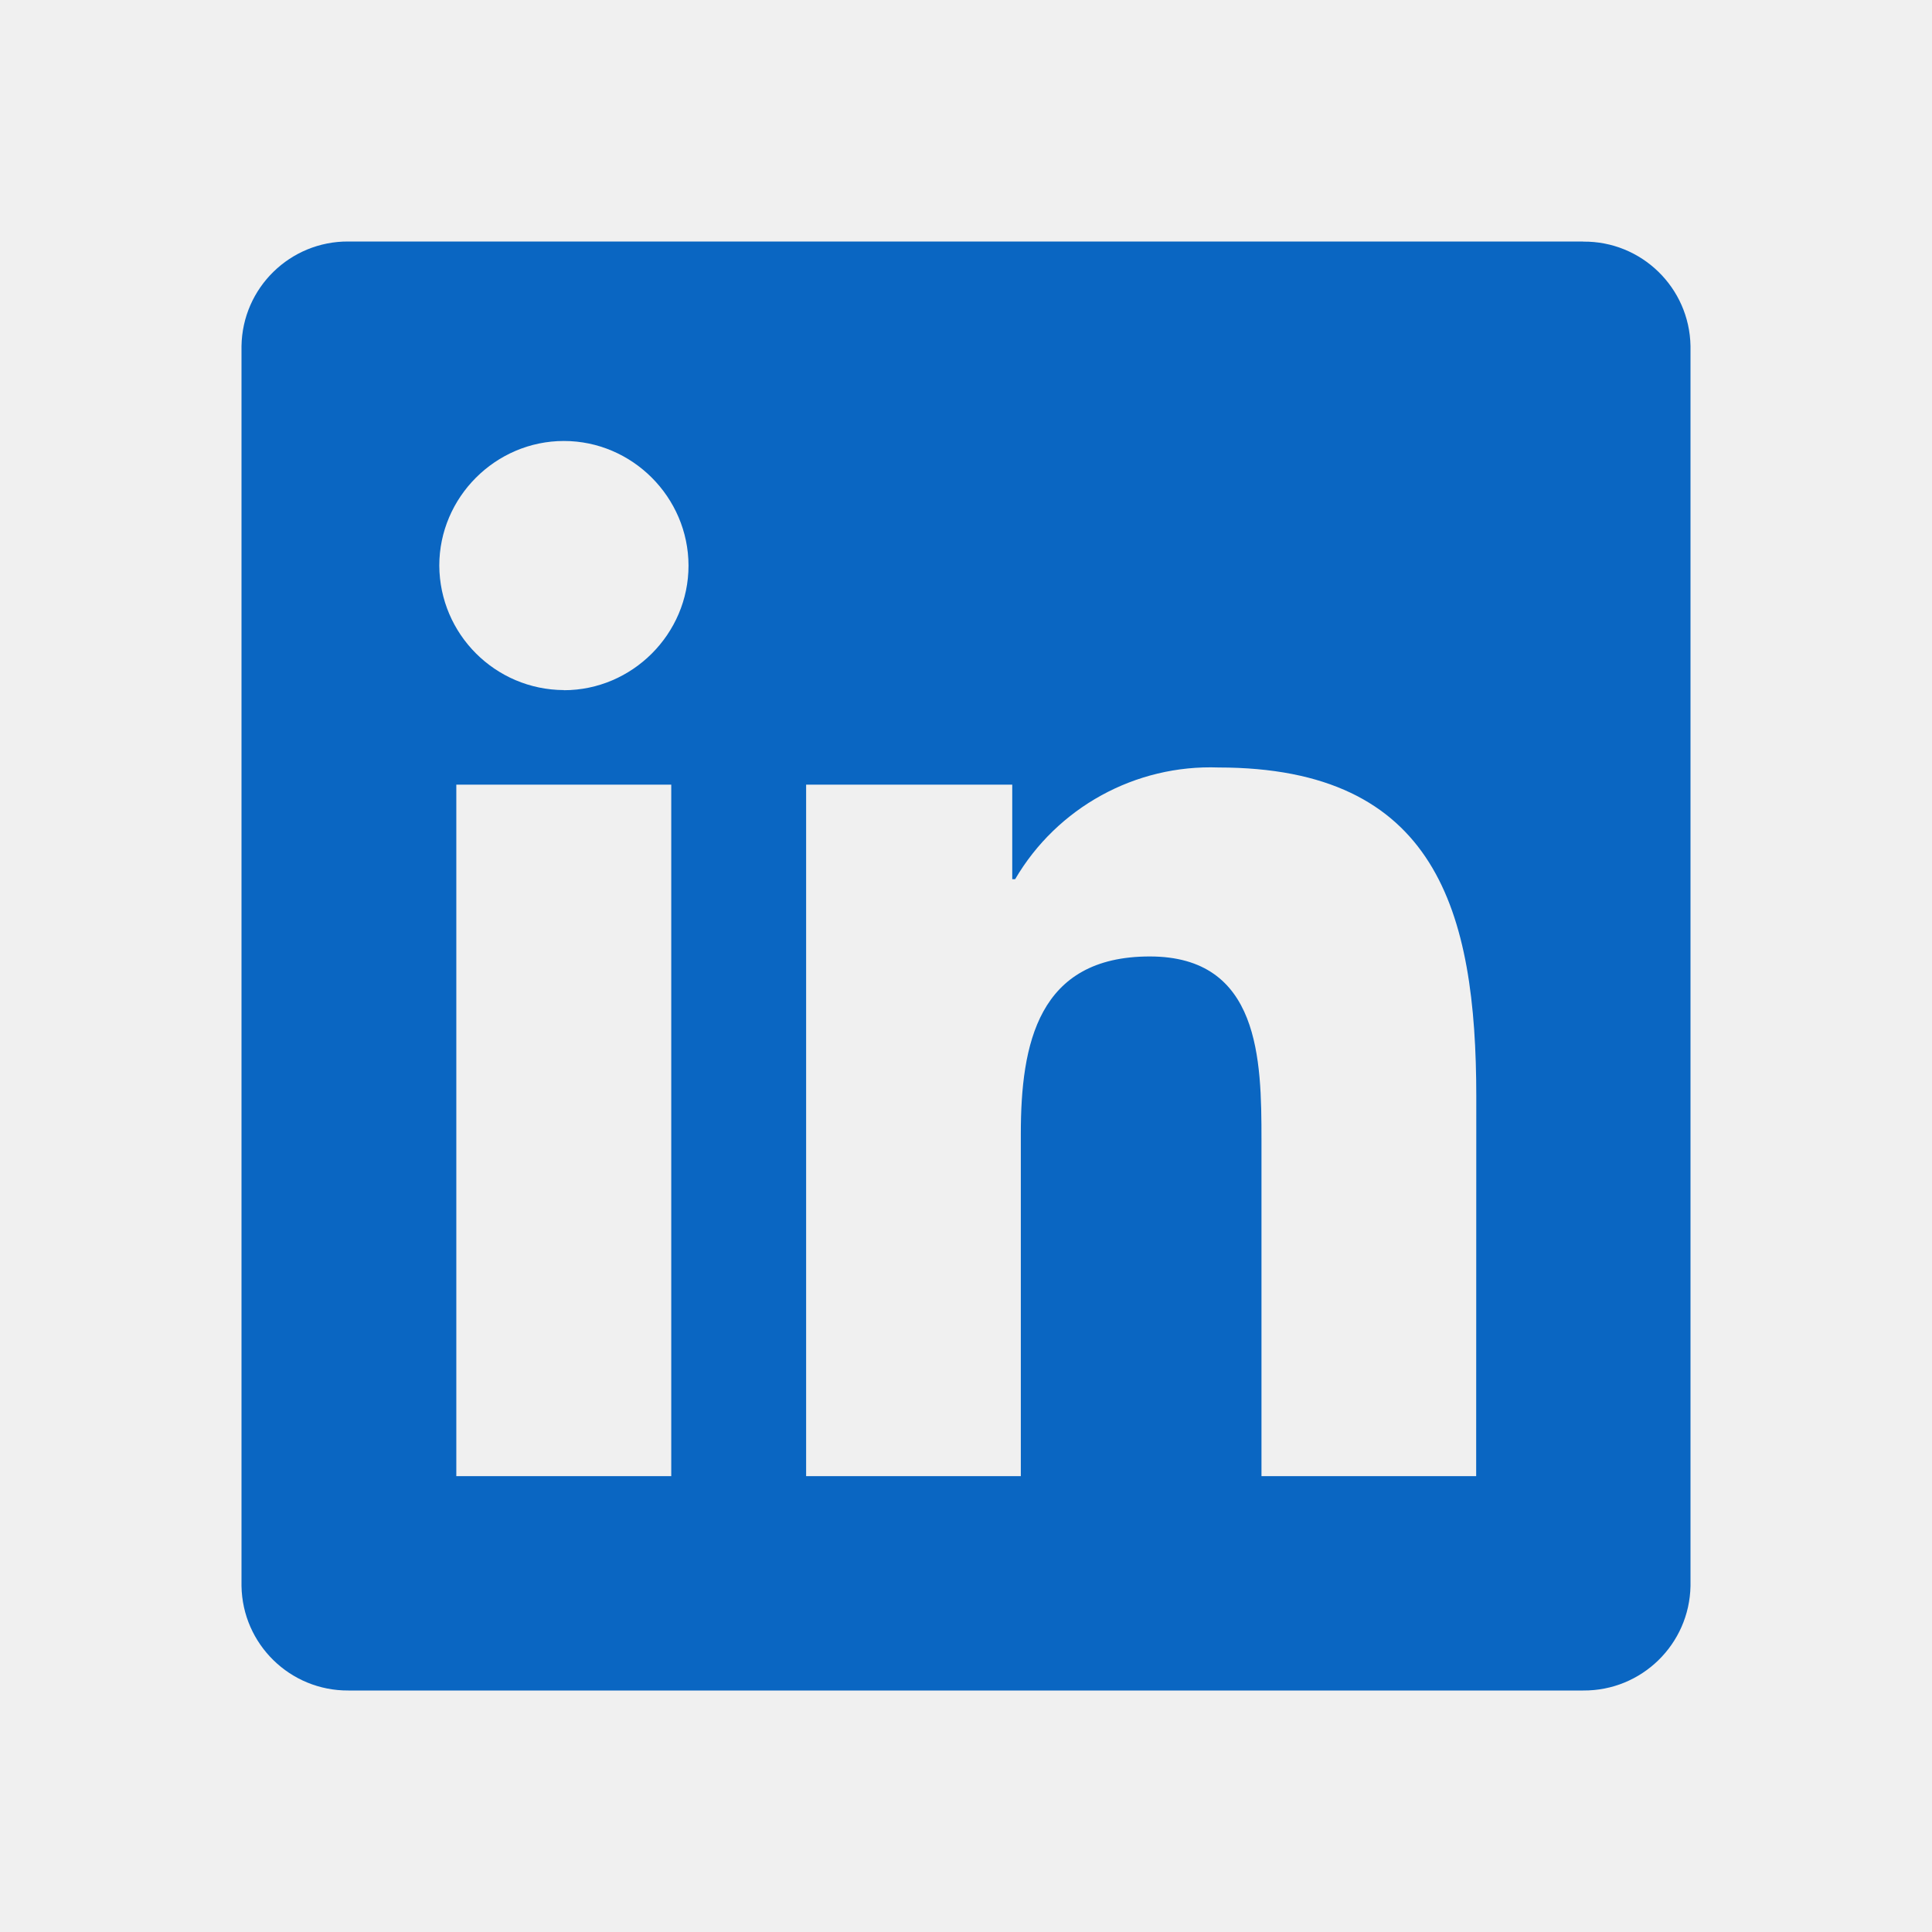
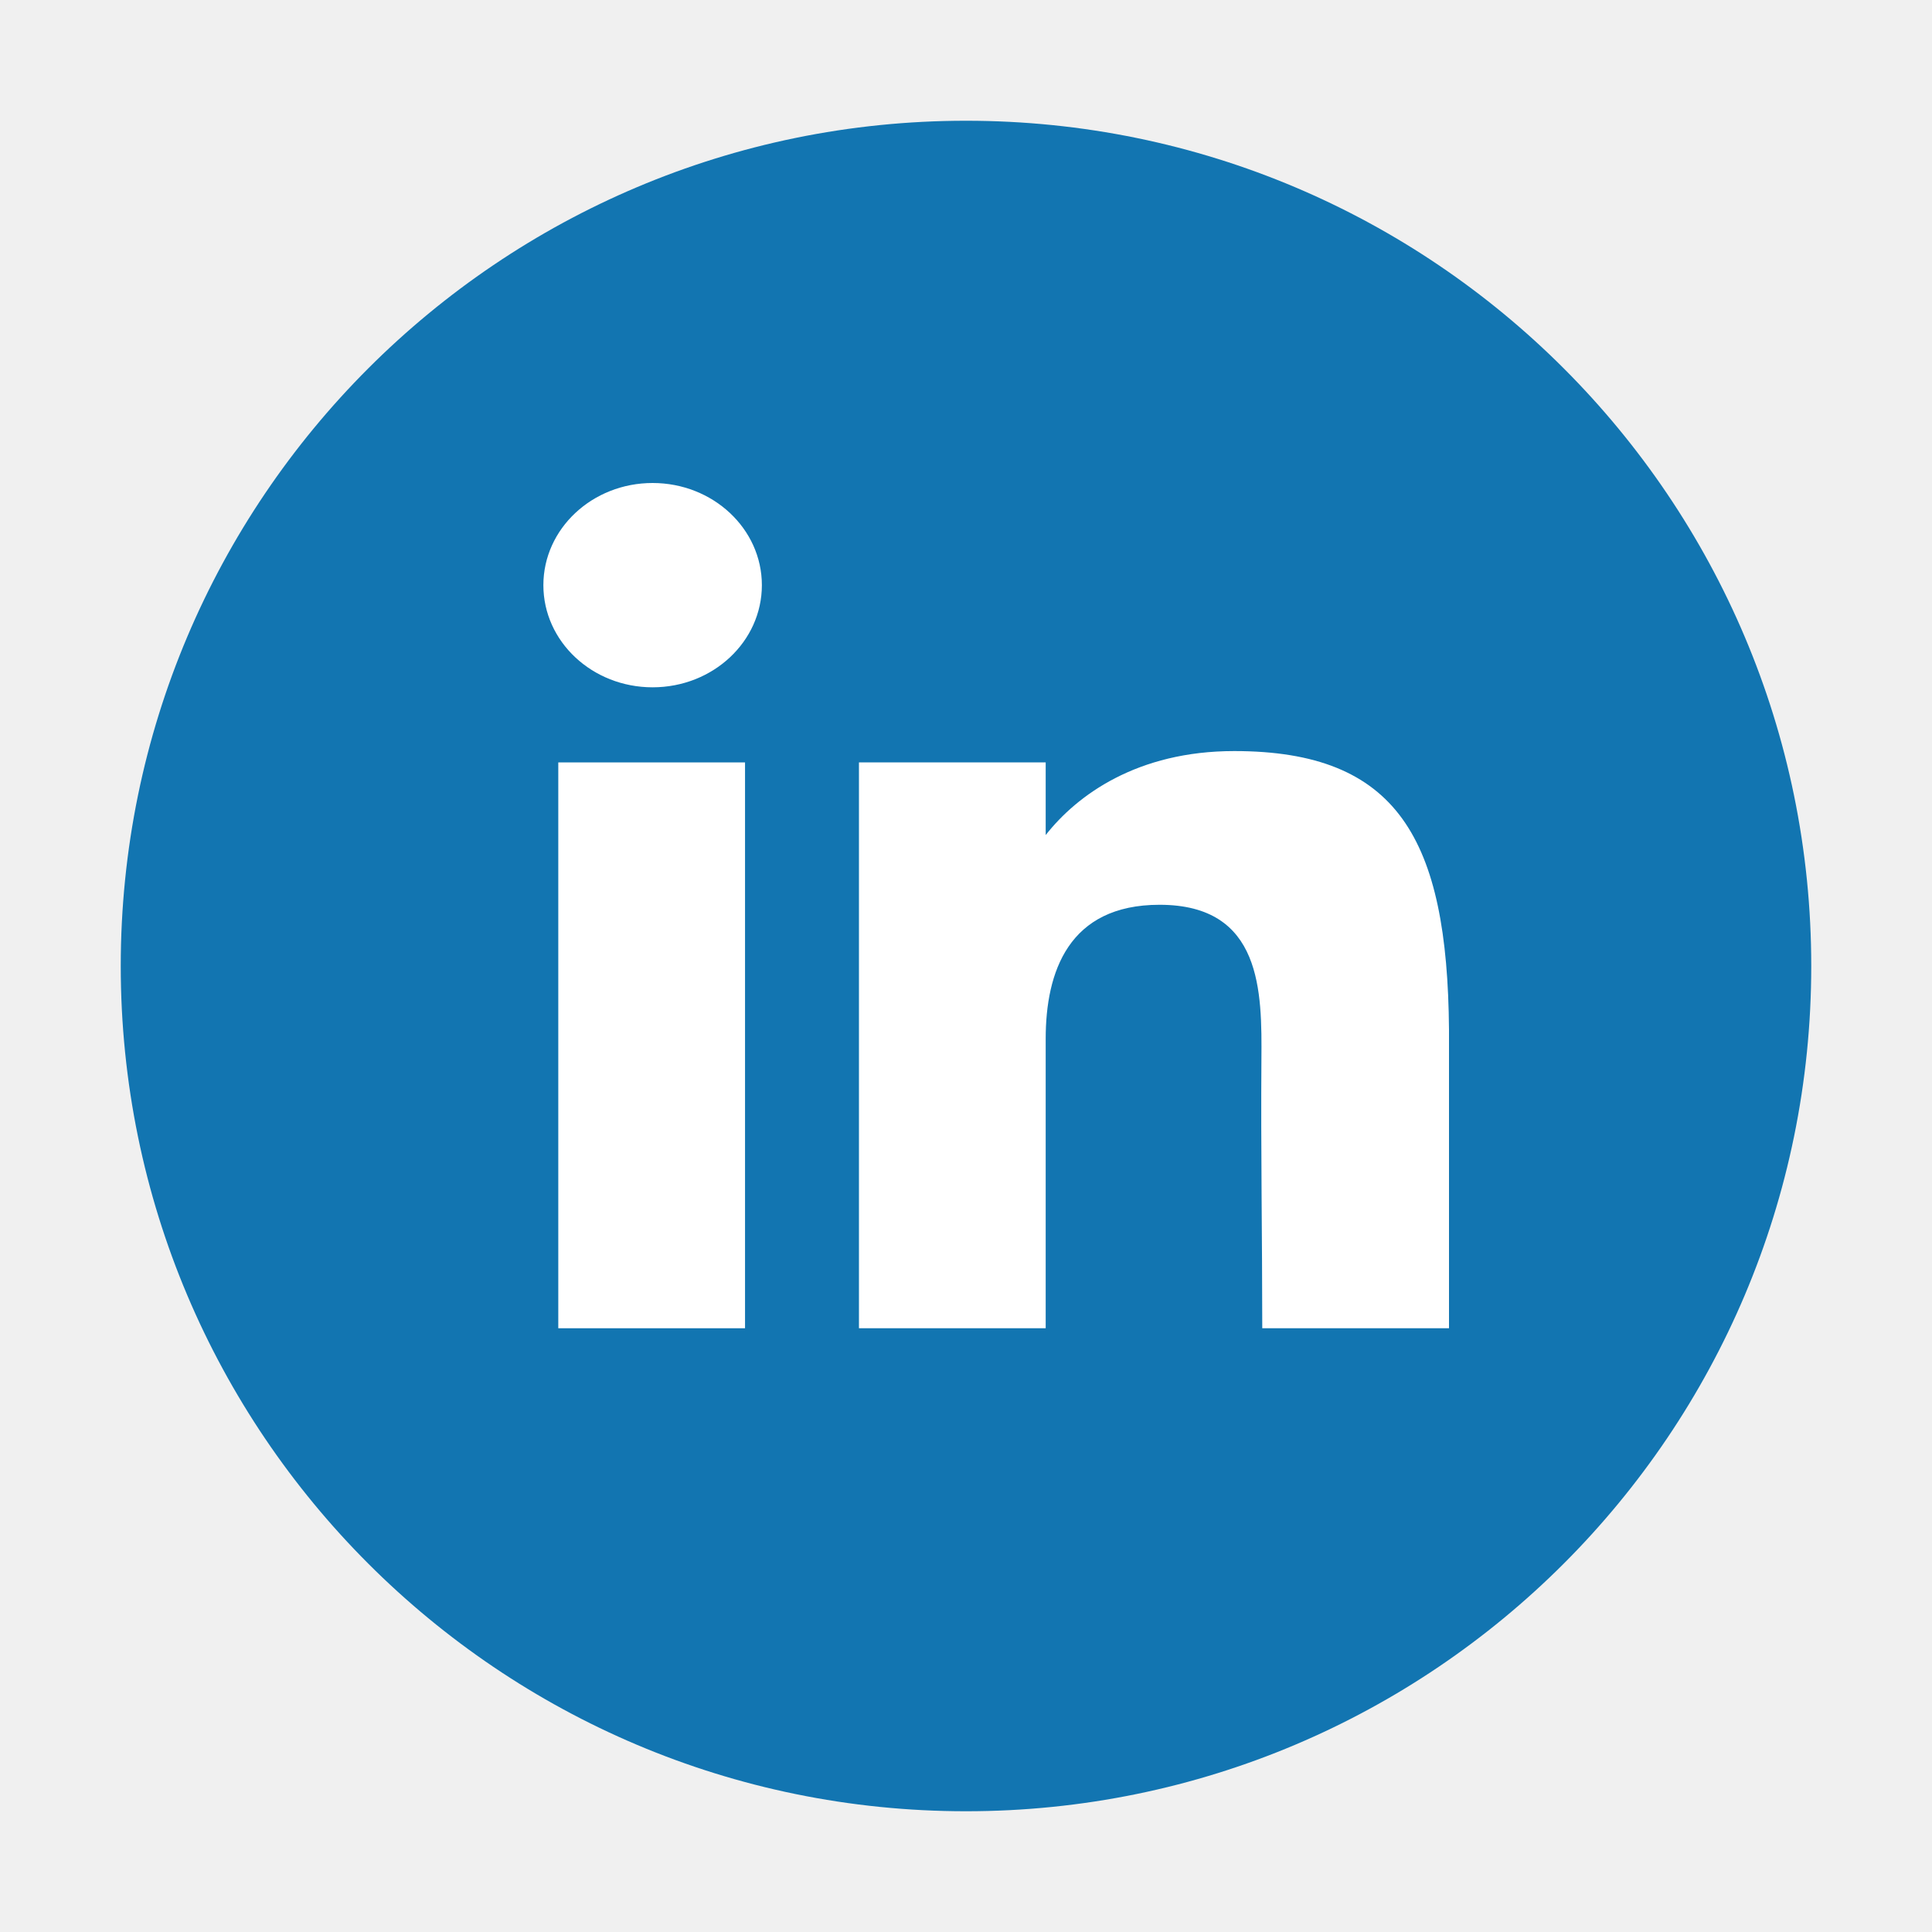
- <svg xmlns="http://www.w3.org/2000/svg" width="800px" height="800px" viewBox="0 0 16 16" fill="none">
-   <path fill="#0A66C2" d="M12.225 12.225h-1.778V9.44c0-.664-.012-1.519-.925-1.519-.926 0-1.068.724-1.068 1.47v2.834H6.676V6.498h1.707v.783h.024c.348-.594.996-.95 1.684-.925 1.802 0 2.135 1.185 2.135 2.728l-.001 3.14zM4.67 5.715a1.037 1.037 0 01-1.032-1.031c0-.566.466-1.032 1.032-1.032.566 0 1.031.466 1.032 1.032 0 .566-.466 1.032-1.032 1.032zm.889 6.51h-1.78V6.498h1.78v5.727zM13.11 2H2.885A.88.88 0 002 2.866v10.268a.88.88 0 00.885.866h10.226a.882.882 0 00.889-.866V2.865a.88.88 0 00-.889-.864z" />
+ <svg xmlns="http://www.w3.org/2000/svg" width="64px" height="64px" viewBox="0 0 32 32" fill="none">
+   <g id="SVGRepo_bgCarrier" stroke-width="0" />
+   <g id="SVGRepo_tracerCarrier" stroke-linecap="round" stroke-linejoin="round" />
+   <g id="SVGRepo_iconCarrier">
+     <rect x="2" y="2" width="28" height="28" rx="14" fill="#1275B1" />
+     <path d="M12.619 9.692C12.619 10.627 11.809 11.384 10.809 11.384C9.81 11.384 9 10.627 9 9.692C9 8.758 9.81 8 10.809 8C11.809 8 12.619 8.758 12.619 9.692Z" fill="white" />
+     <path d="M9.247 12.628H12.34V22H9.247V12.628Z" fill="white" />
+     <path d="M17.32 12.628H14.227V22H17.32C17.32 22 17.32 19.05 17.32 17.205C17.32 16.098 17.698 14.986 19.206 14.986C20.911 14.986 20.901 16.434 20.893 17.557C20.882 19.024 20.907 20.522 20.907 22H24V17.054C23.974 13.895 23.151 12.44 20.443 12.44C18.835 12.44 17.839 13.17 17.32 13.831V12.628Z" fill="white" />
+   </g>
</svg>
